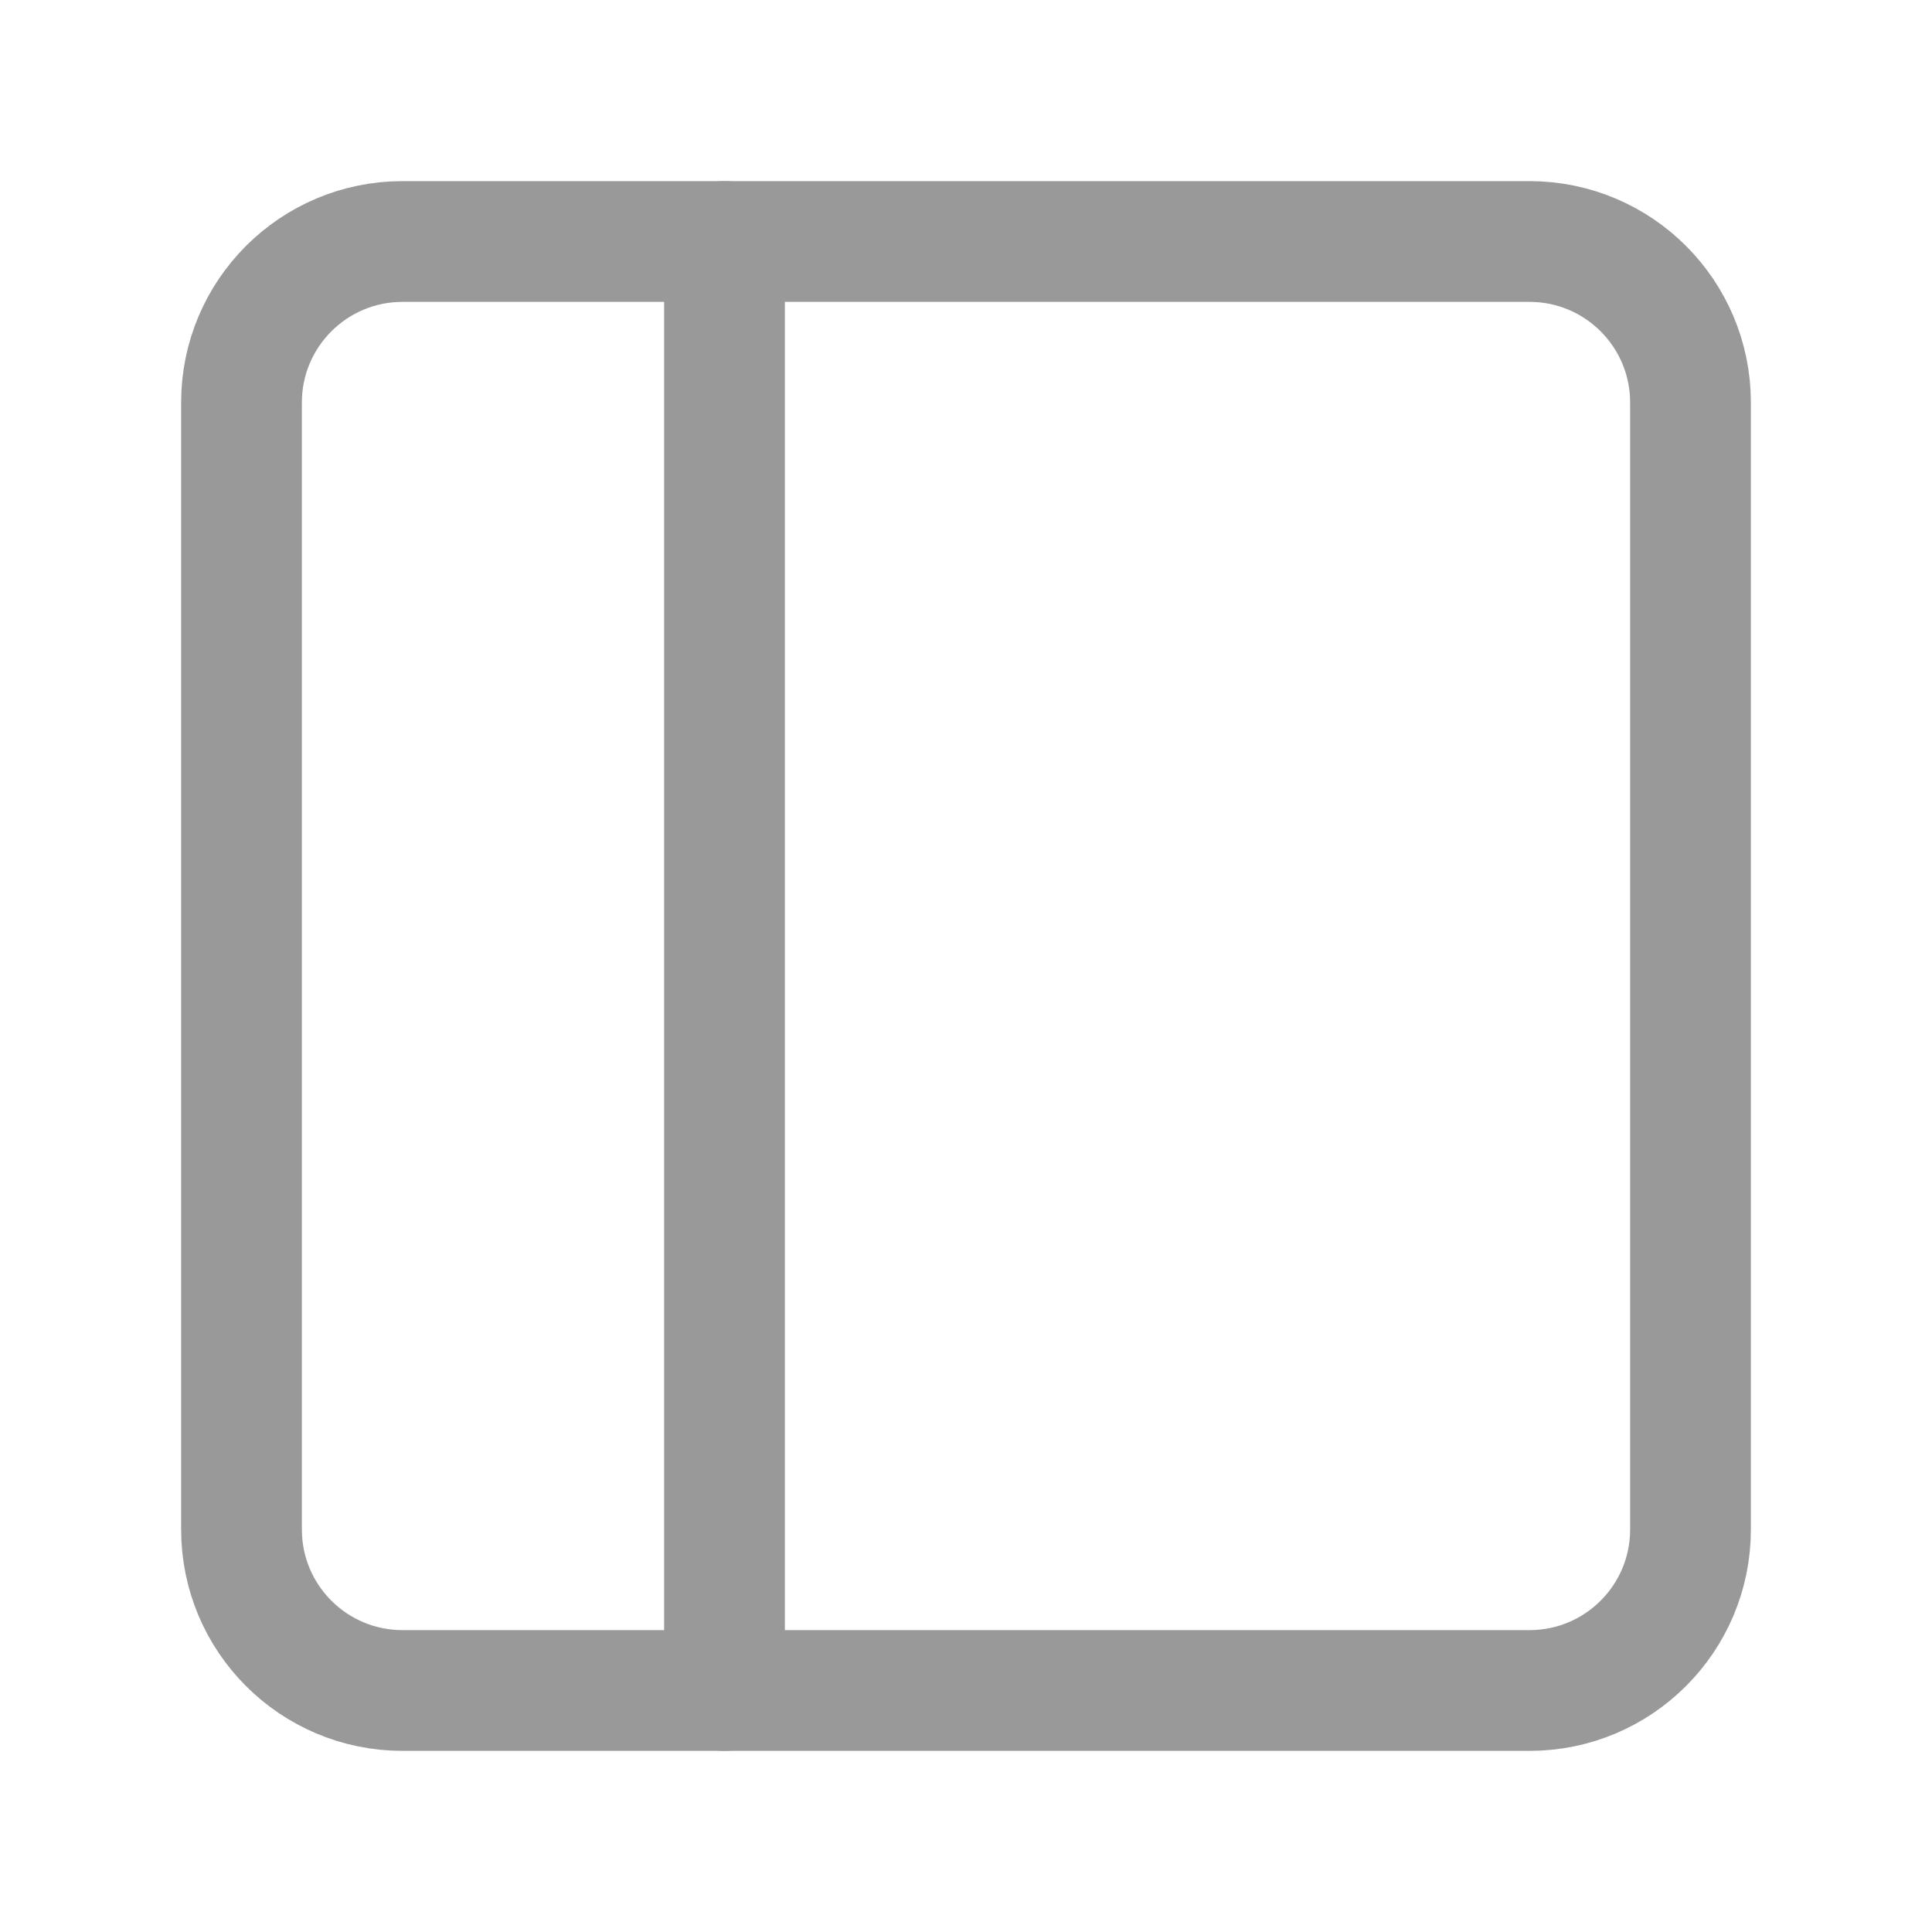
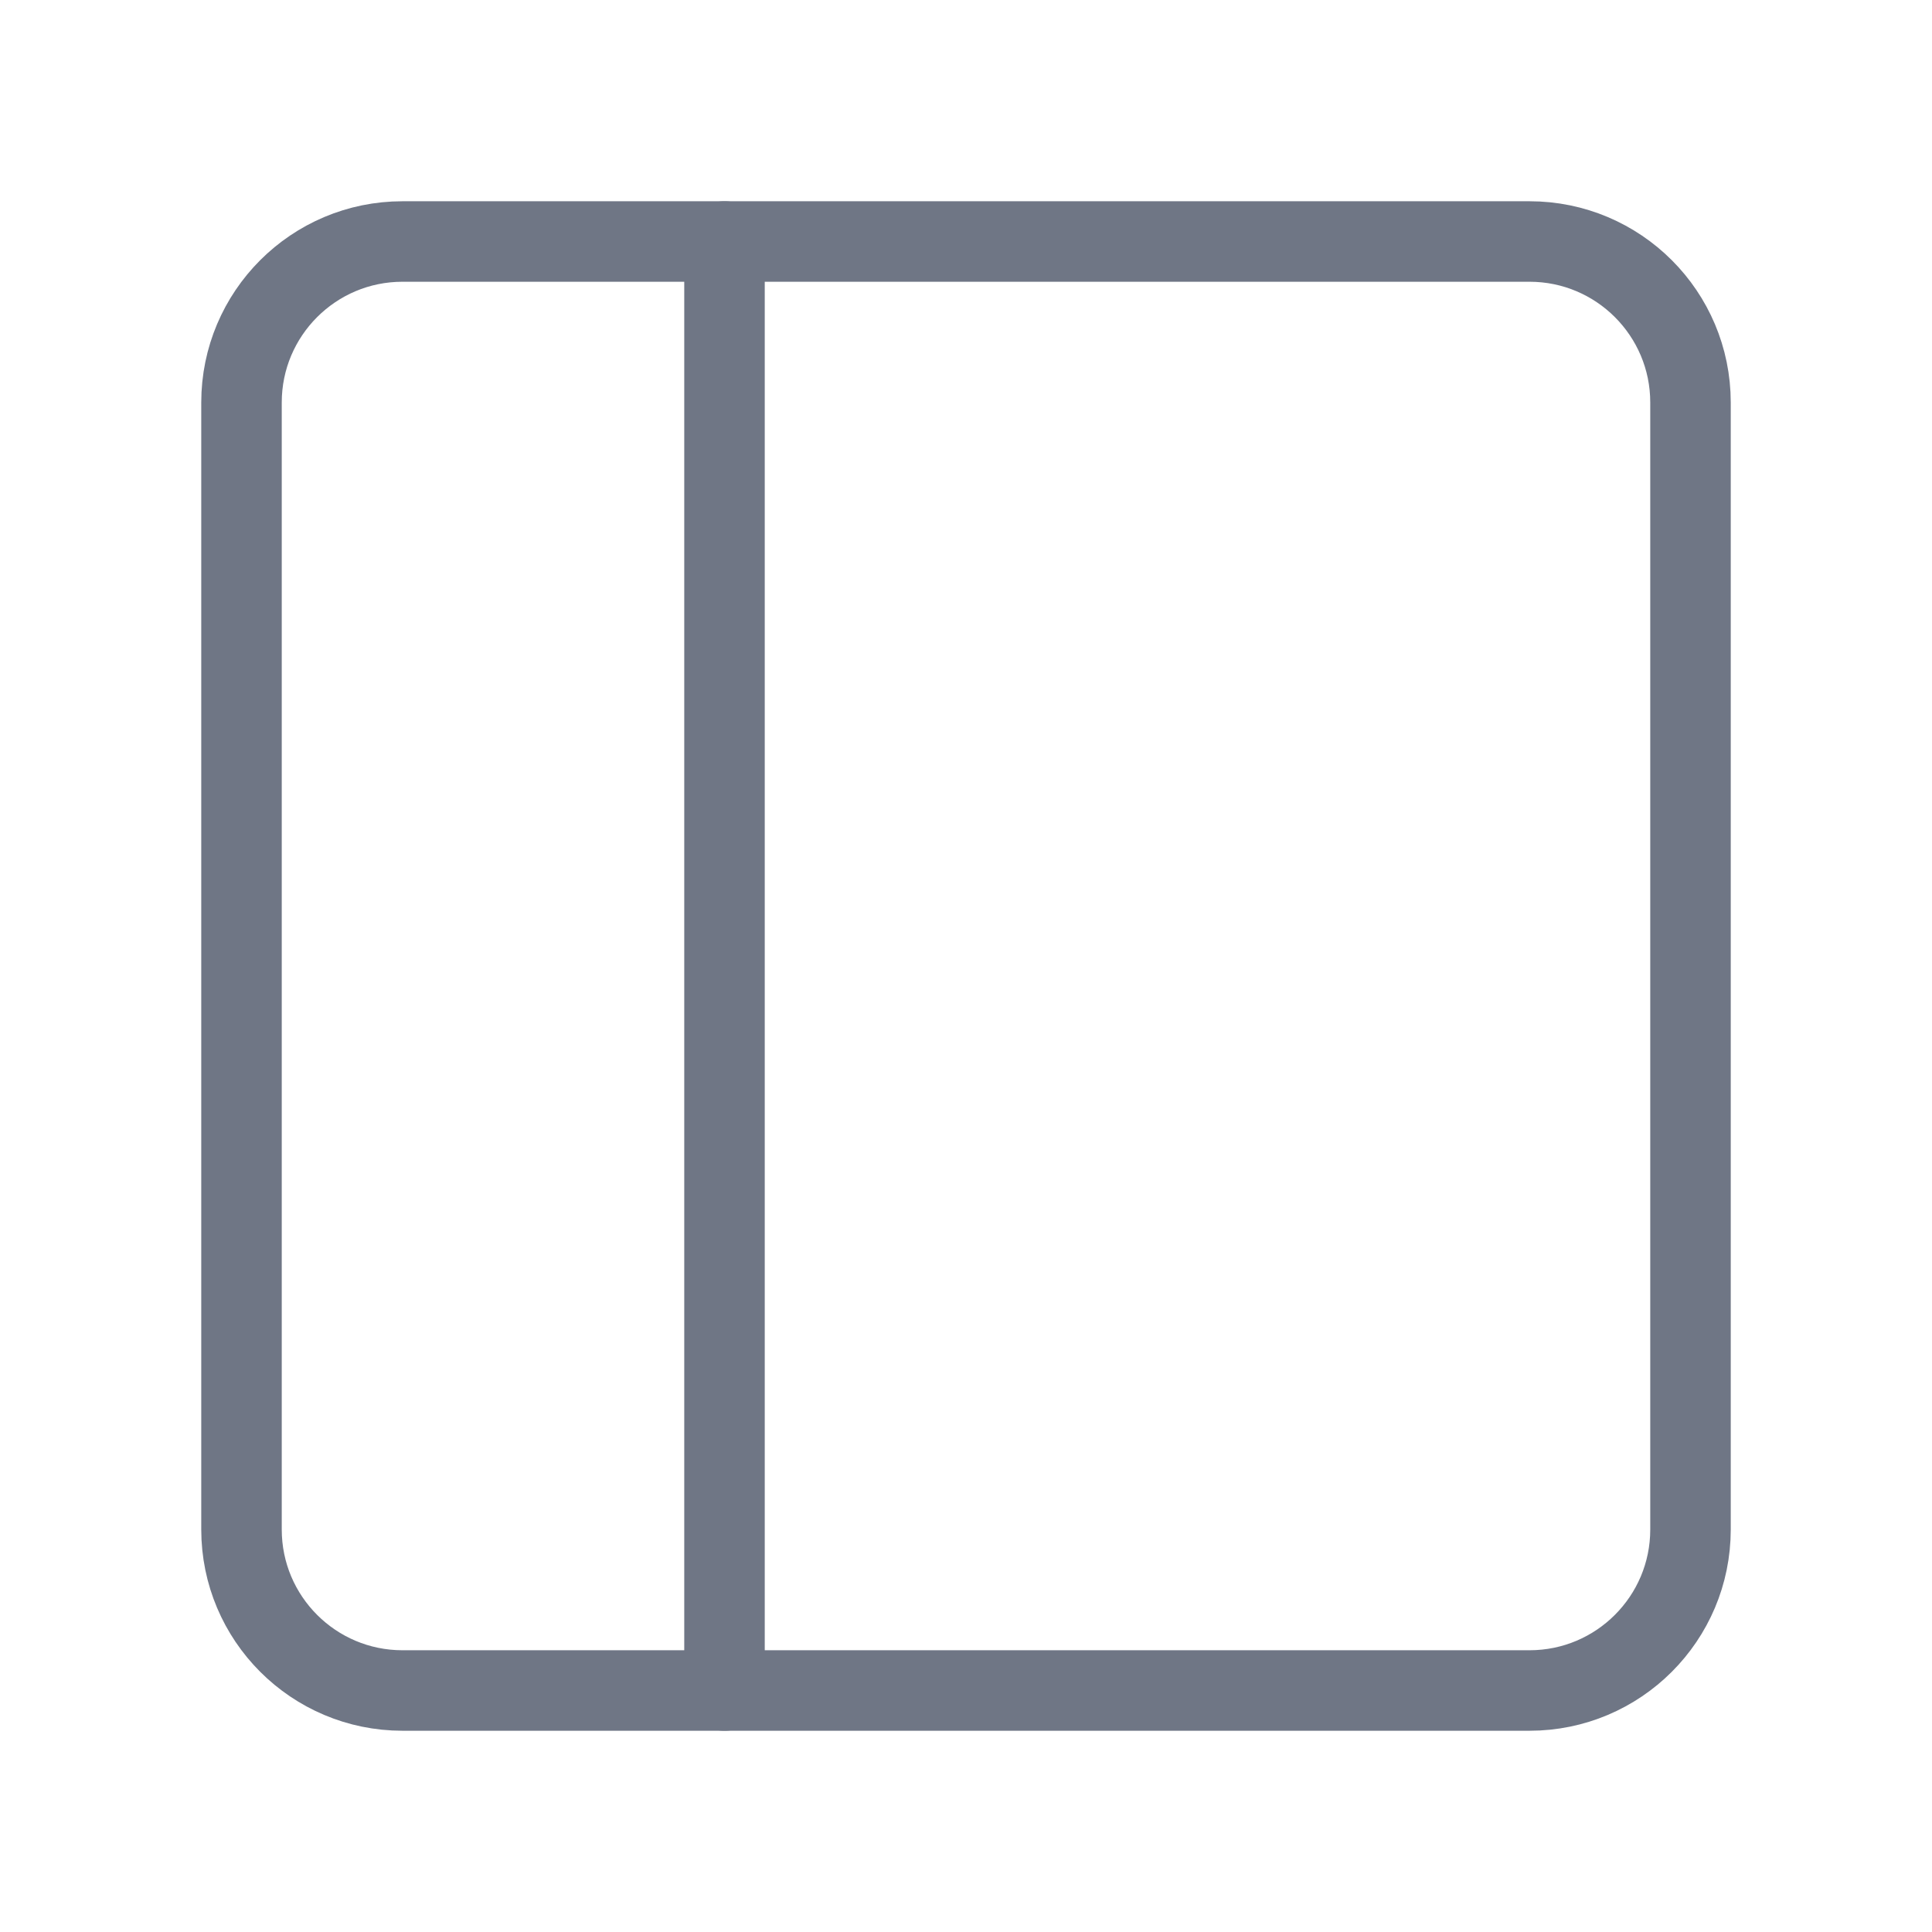
- <svg xmlns="http://www.w3.org/2000/svg" width="24" height="24" fill="none" stroke="#999" stroke-linecap="round" stroke-linejoin="round" stroke-width="1.5">
+ <svg xmlns="http://www.w3.org/2000/svg" width="28" height="28" fill="none" stroke="#6f7685" stroke-linecap="round" stroke-linejoin="round" viewBox="0 0 24 24">
  <rect width="18" height="18" x="3" y="3" rx="2" />
  <path d="M9 3v18" />
</svg>
